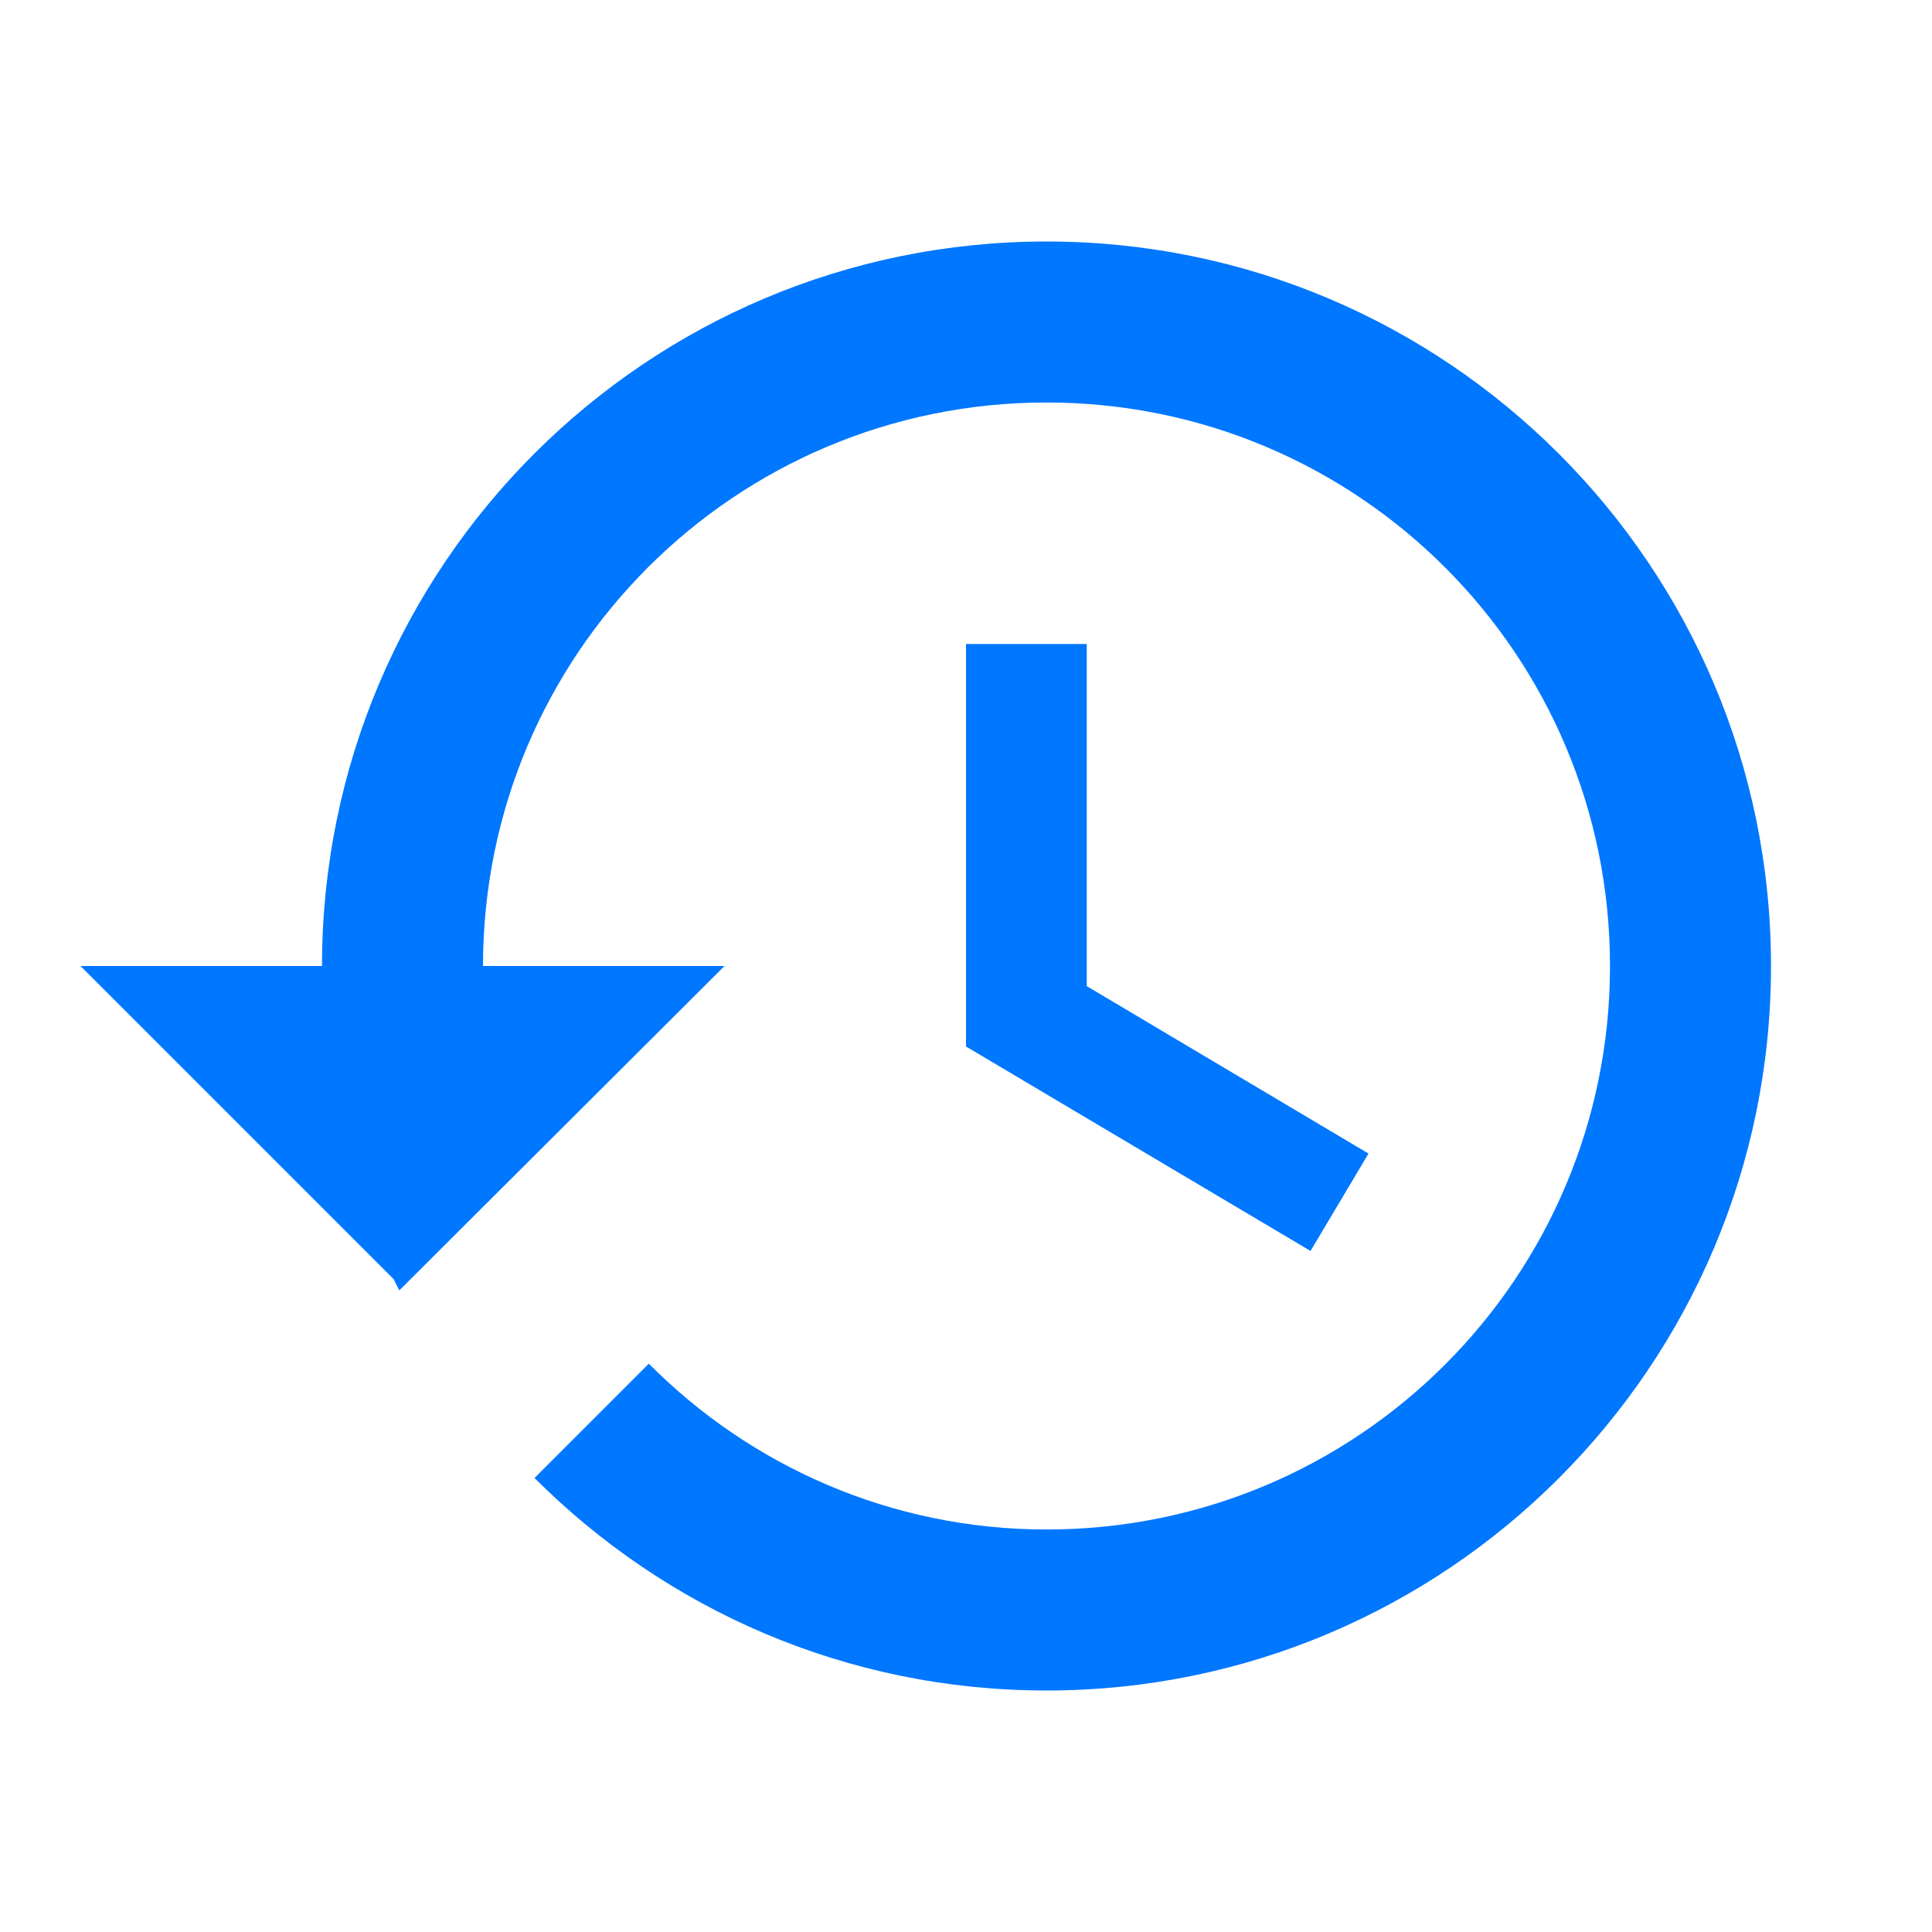
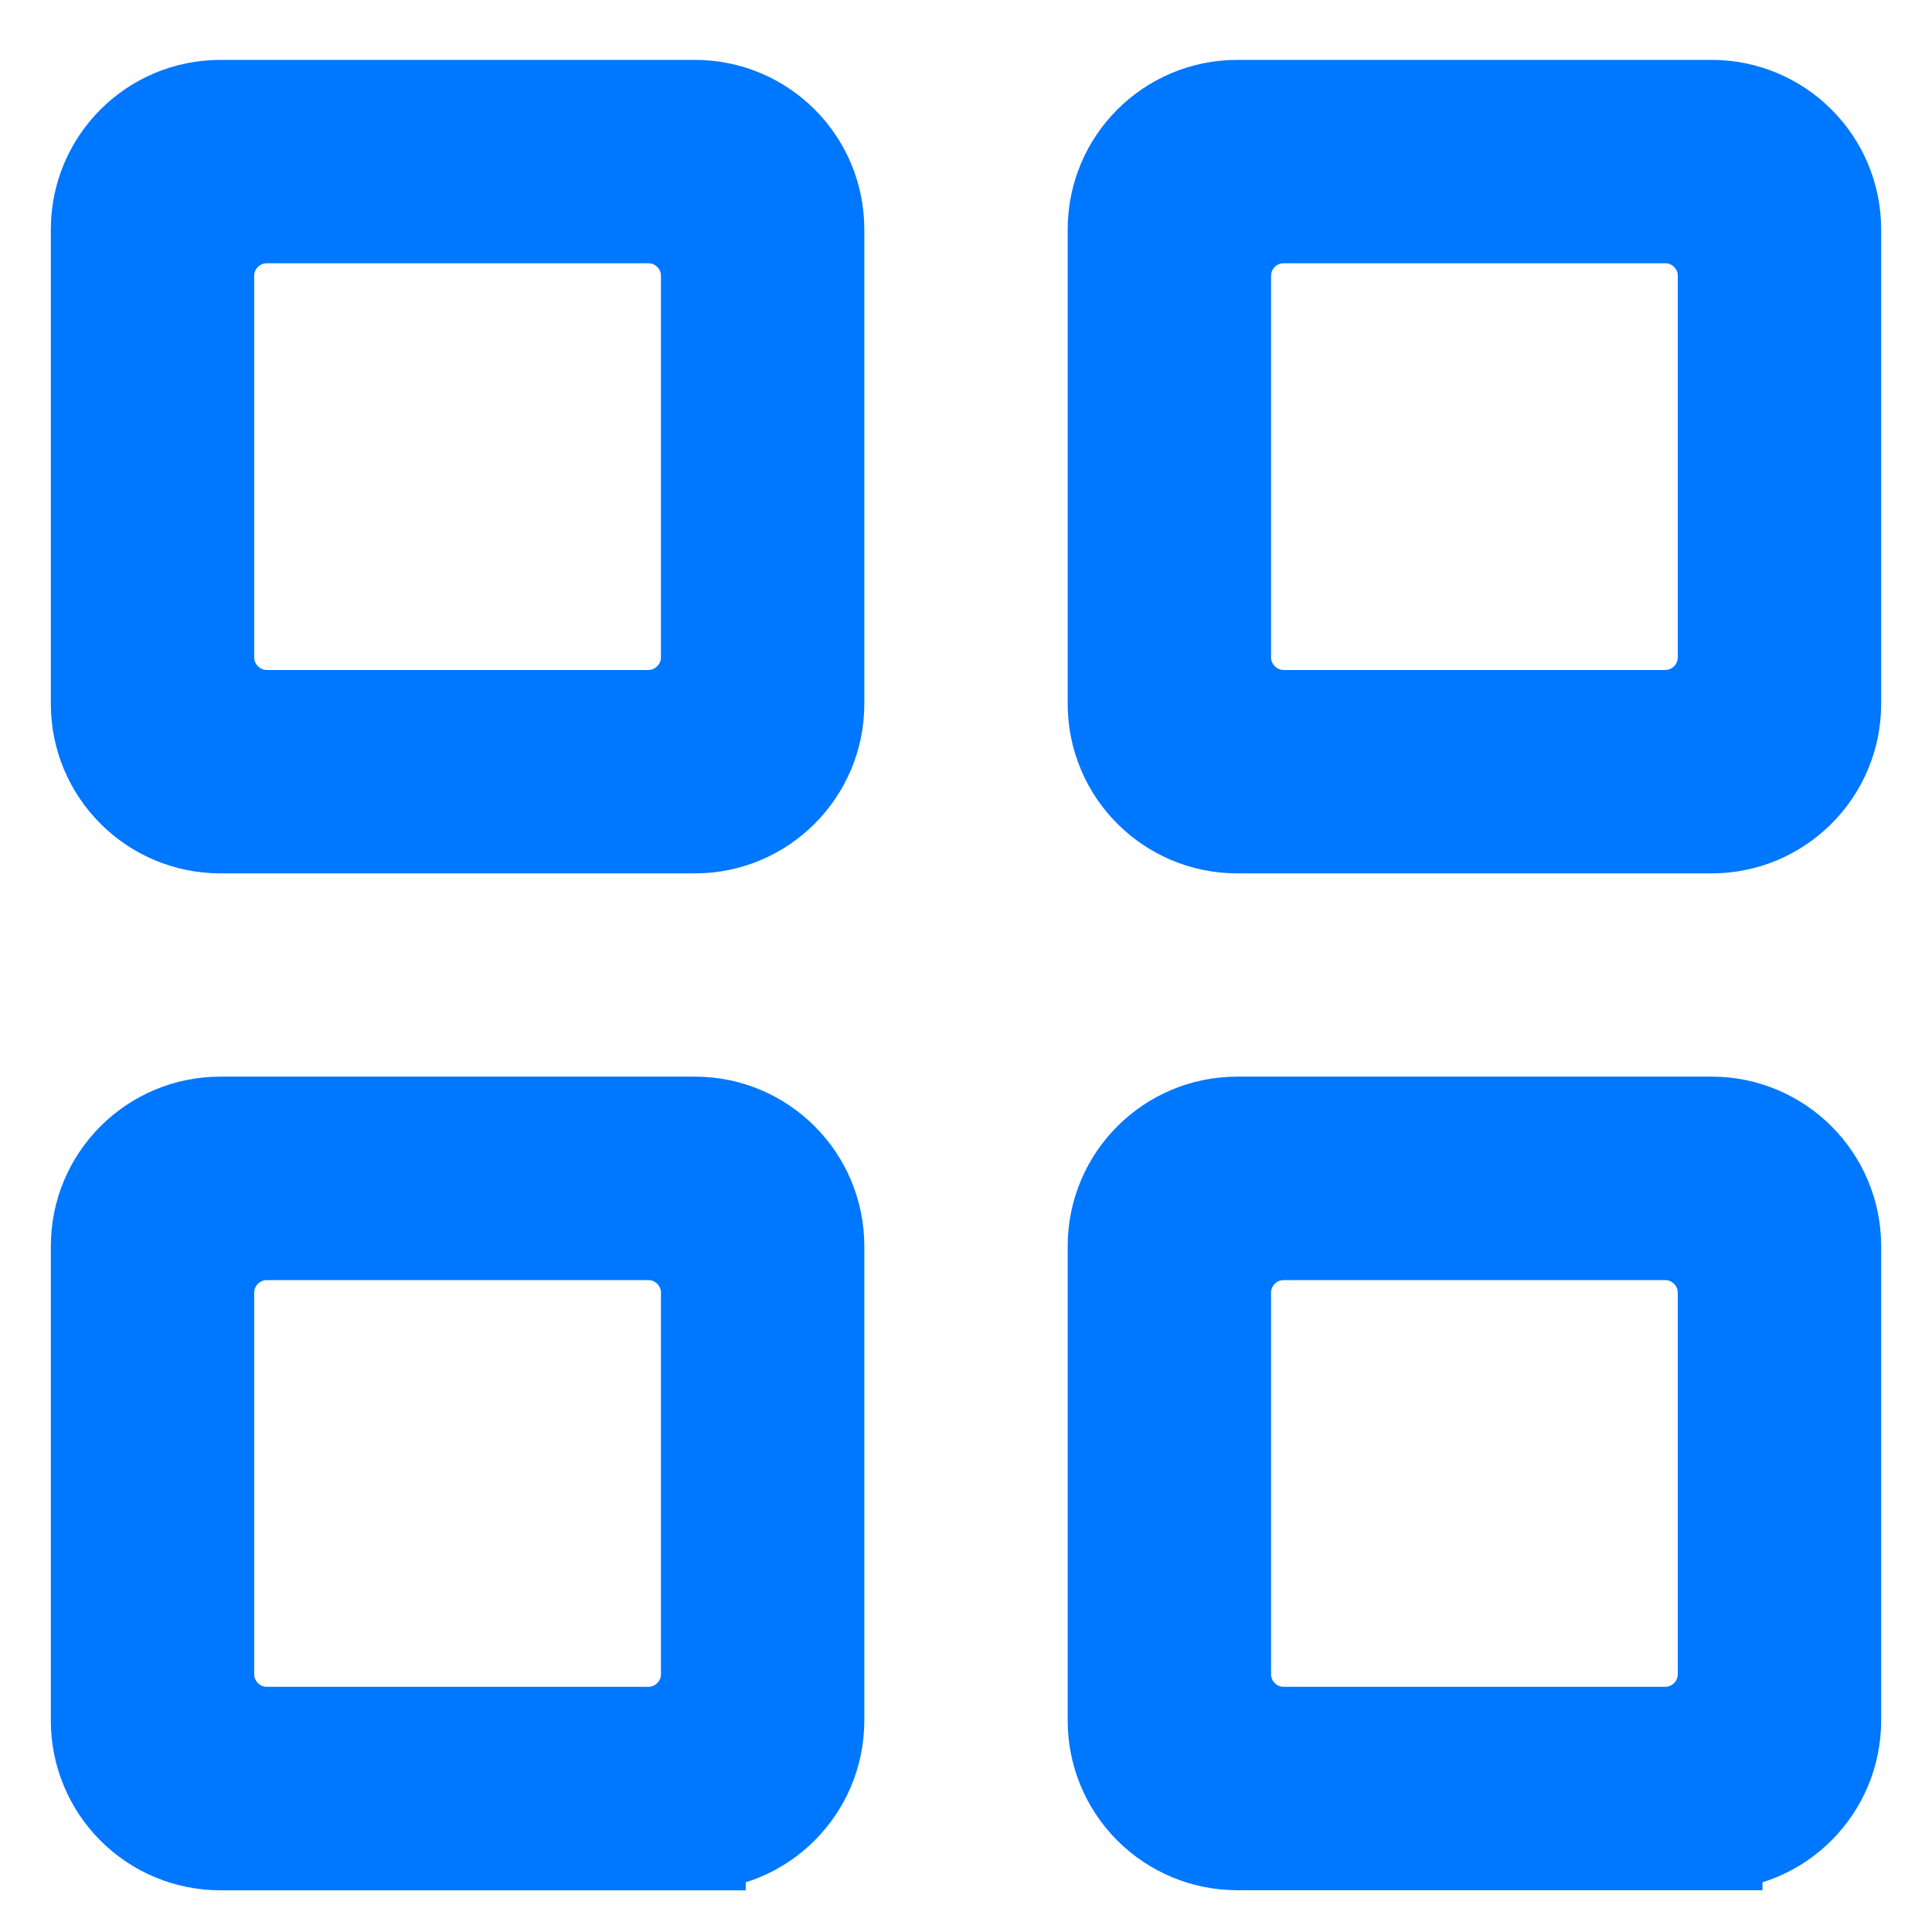
- <svg xmlns="http://www.w3.org/2000/svg" width="24" height="24" viewBox="0 0 24 24">
-   <path d="M0 0h24v24H0z" fill="none" />
-   <path fill="#0077ff" d="M13 3c-4.97 0-9 4.03-9 9H1l3.89 3.89.07.14L9 12H6c0-3.87 3.13-7 7-7s7 3.13 7 7-3.13 7-7 7c-1.93 0-3.68-.79-4.94-2.06l-1.42 1.42C8.27 19.99 10.51 21 13 21c4.97 0 9-4.03 9-9s-4.03-9-9-9zm-1 5v5l4.28 2.54.72-1.21-3.5-2.08V8H12z" />
+ <svg xmlns="http://www.w3.org/2000/svg" width="19" height="19" viewBox="0 0 19 19">
+   <path fill="#07F" fill-rule="nonzero" stroke="#07F" d="M16.833 18.089h-4.666A1.167 1.167 0 0 1 11 16.92v-4.665c0-.644.523-1.167 1.167-1.167h4.666c.644 0 1.167.523 1.167 1.167v4.665c0 .645-.523 1.168-1.167 1.168zM17 12.714a.625.625 0 0 0-.625-.625h-3.75a.625.625 0 0 0-.625.625v3.75c0 .345.28.625.625.625h3.75c.345 0 .625-.28.625-.625v-3.75zm-.167-4.625h-4.666A1.167 1.167 0 0 1 11 6.922V2.256c0-.645.523-1.167 1.167-1.167h4.666c.644 0 1.167.522 1.167 1.167v4.666c0 .644-.523 1.167-1.167 1.167zM17 2.712a.624.624 0 0 0-.625-.623h-3.75a.624.624 0 0 0-.625.623v3.751c0 .345.28.626.625.626h3.75c.345 0 .625-.28.625-.626v-3.75zM6.834 18.09H2.167A1.167 1.167 0 0 1 1 16.92v-4.665c0-.644.522-1.167 1.167-1.167h4.667c.644 0 1.166.523 1.166 1.167v4.665c0 .645-.522 1.168-1.166 1.168zM7 12.714a.625.625 0 0 0-.625-.625h-3.75a.625.625 0 0 0-.625.625v3.75c0 .345.28.625.625.625h3.75c.345 0 .625-.28.625-.625v-3.75zm-.166-4.625H2.167A1.167 1.167 0 0 1 1 6.922V2.256c0-.645.522-1.167 1.167-1.167h4.667C7.478 1.089 8 1.61 8 2.256v4.666c0 .644-.522 1.167-1.166 1.167zM7 2.712a.624.624 0 0 0-.625-.623h-3.75A.624.624 0 0 0 2 2.712v3.751c0 .345.28.626.625.626h3.75c.345 0 .625-.28.625-.626v-3.75z" />
</svg>
